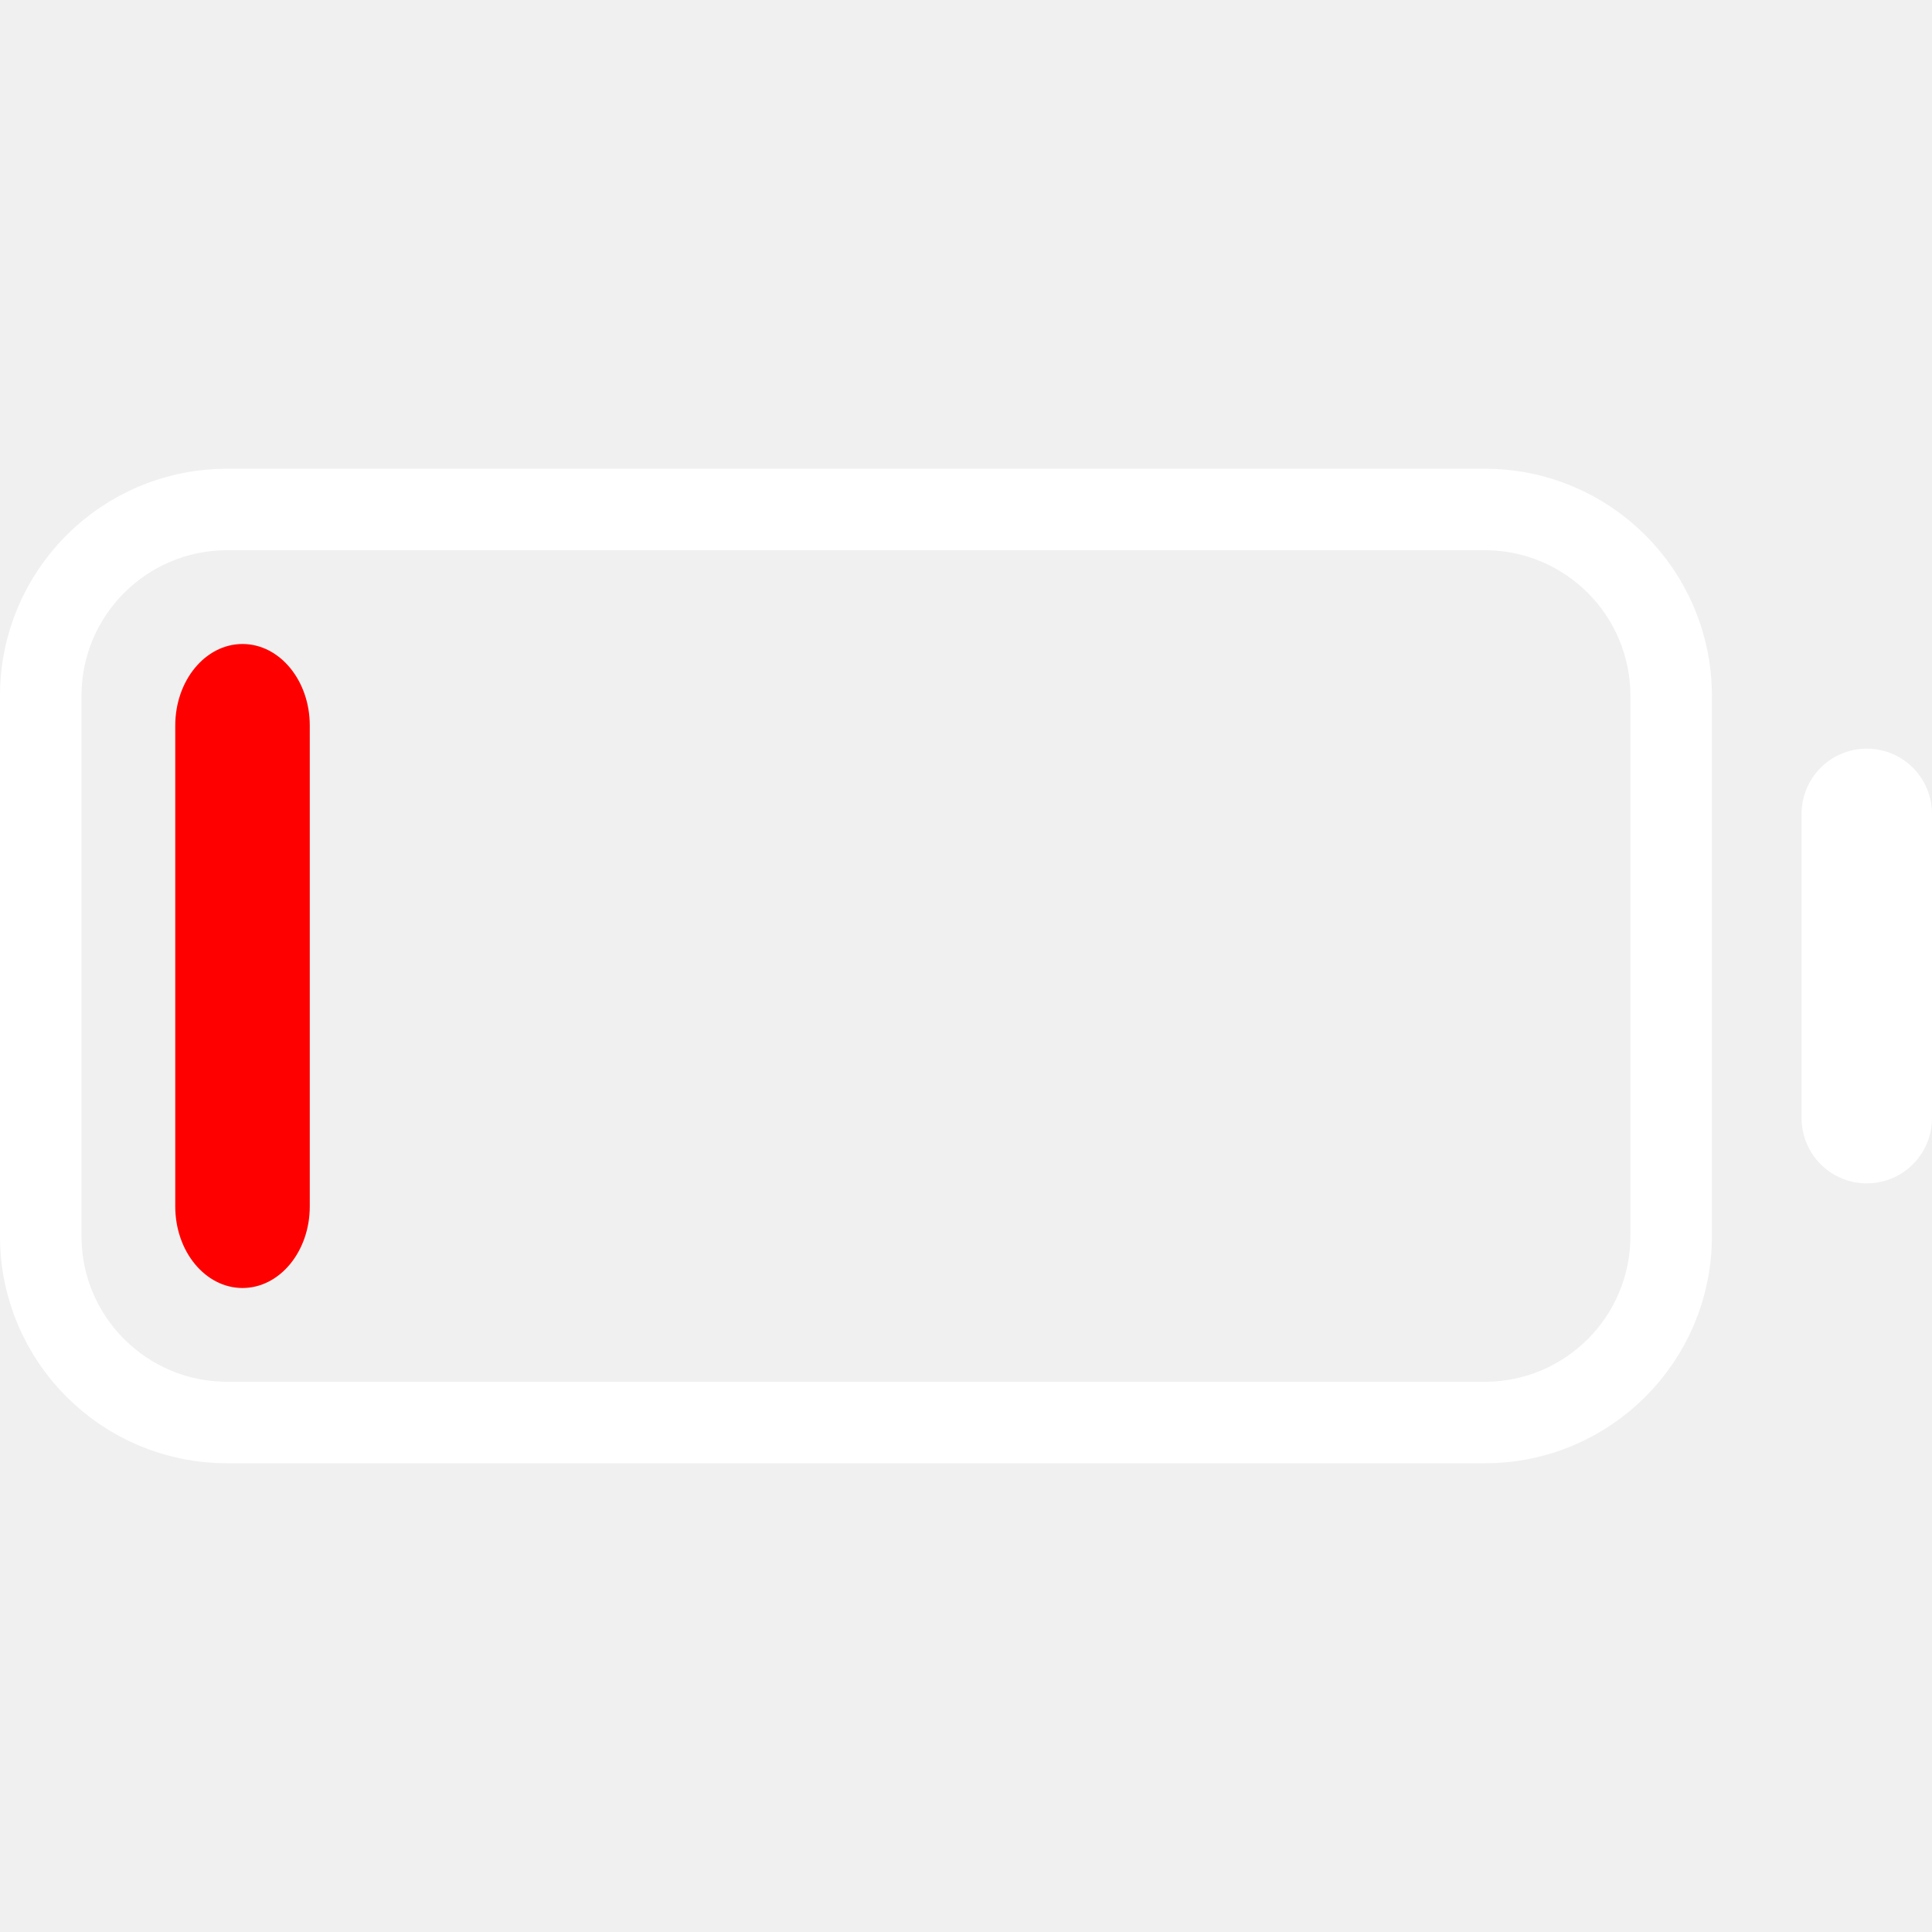
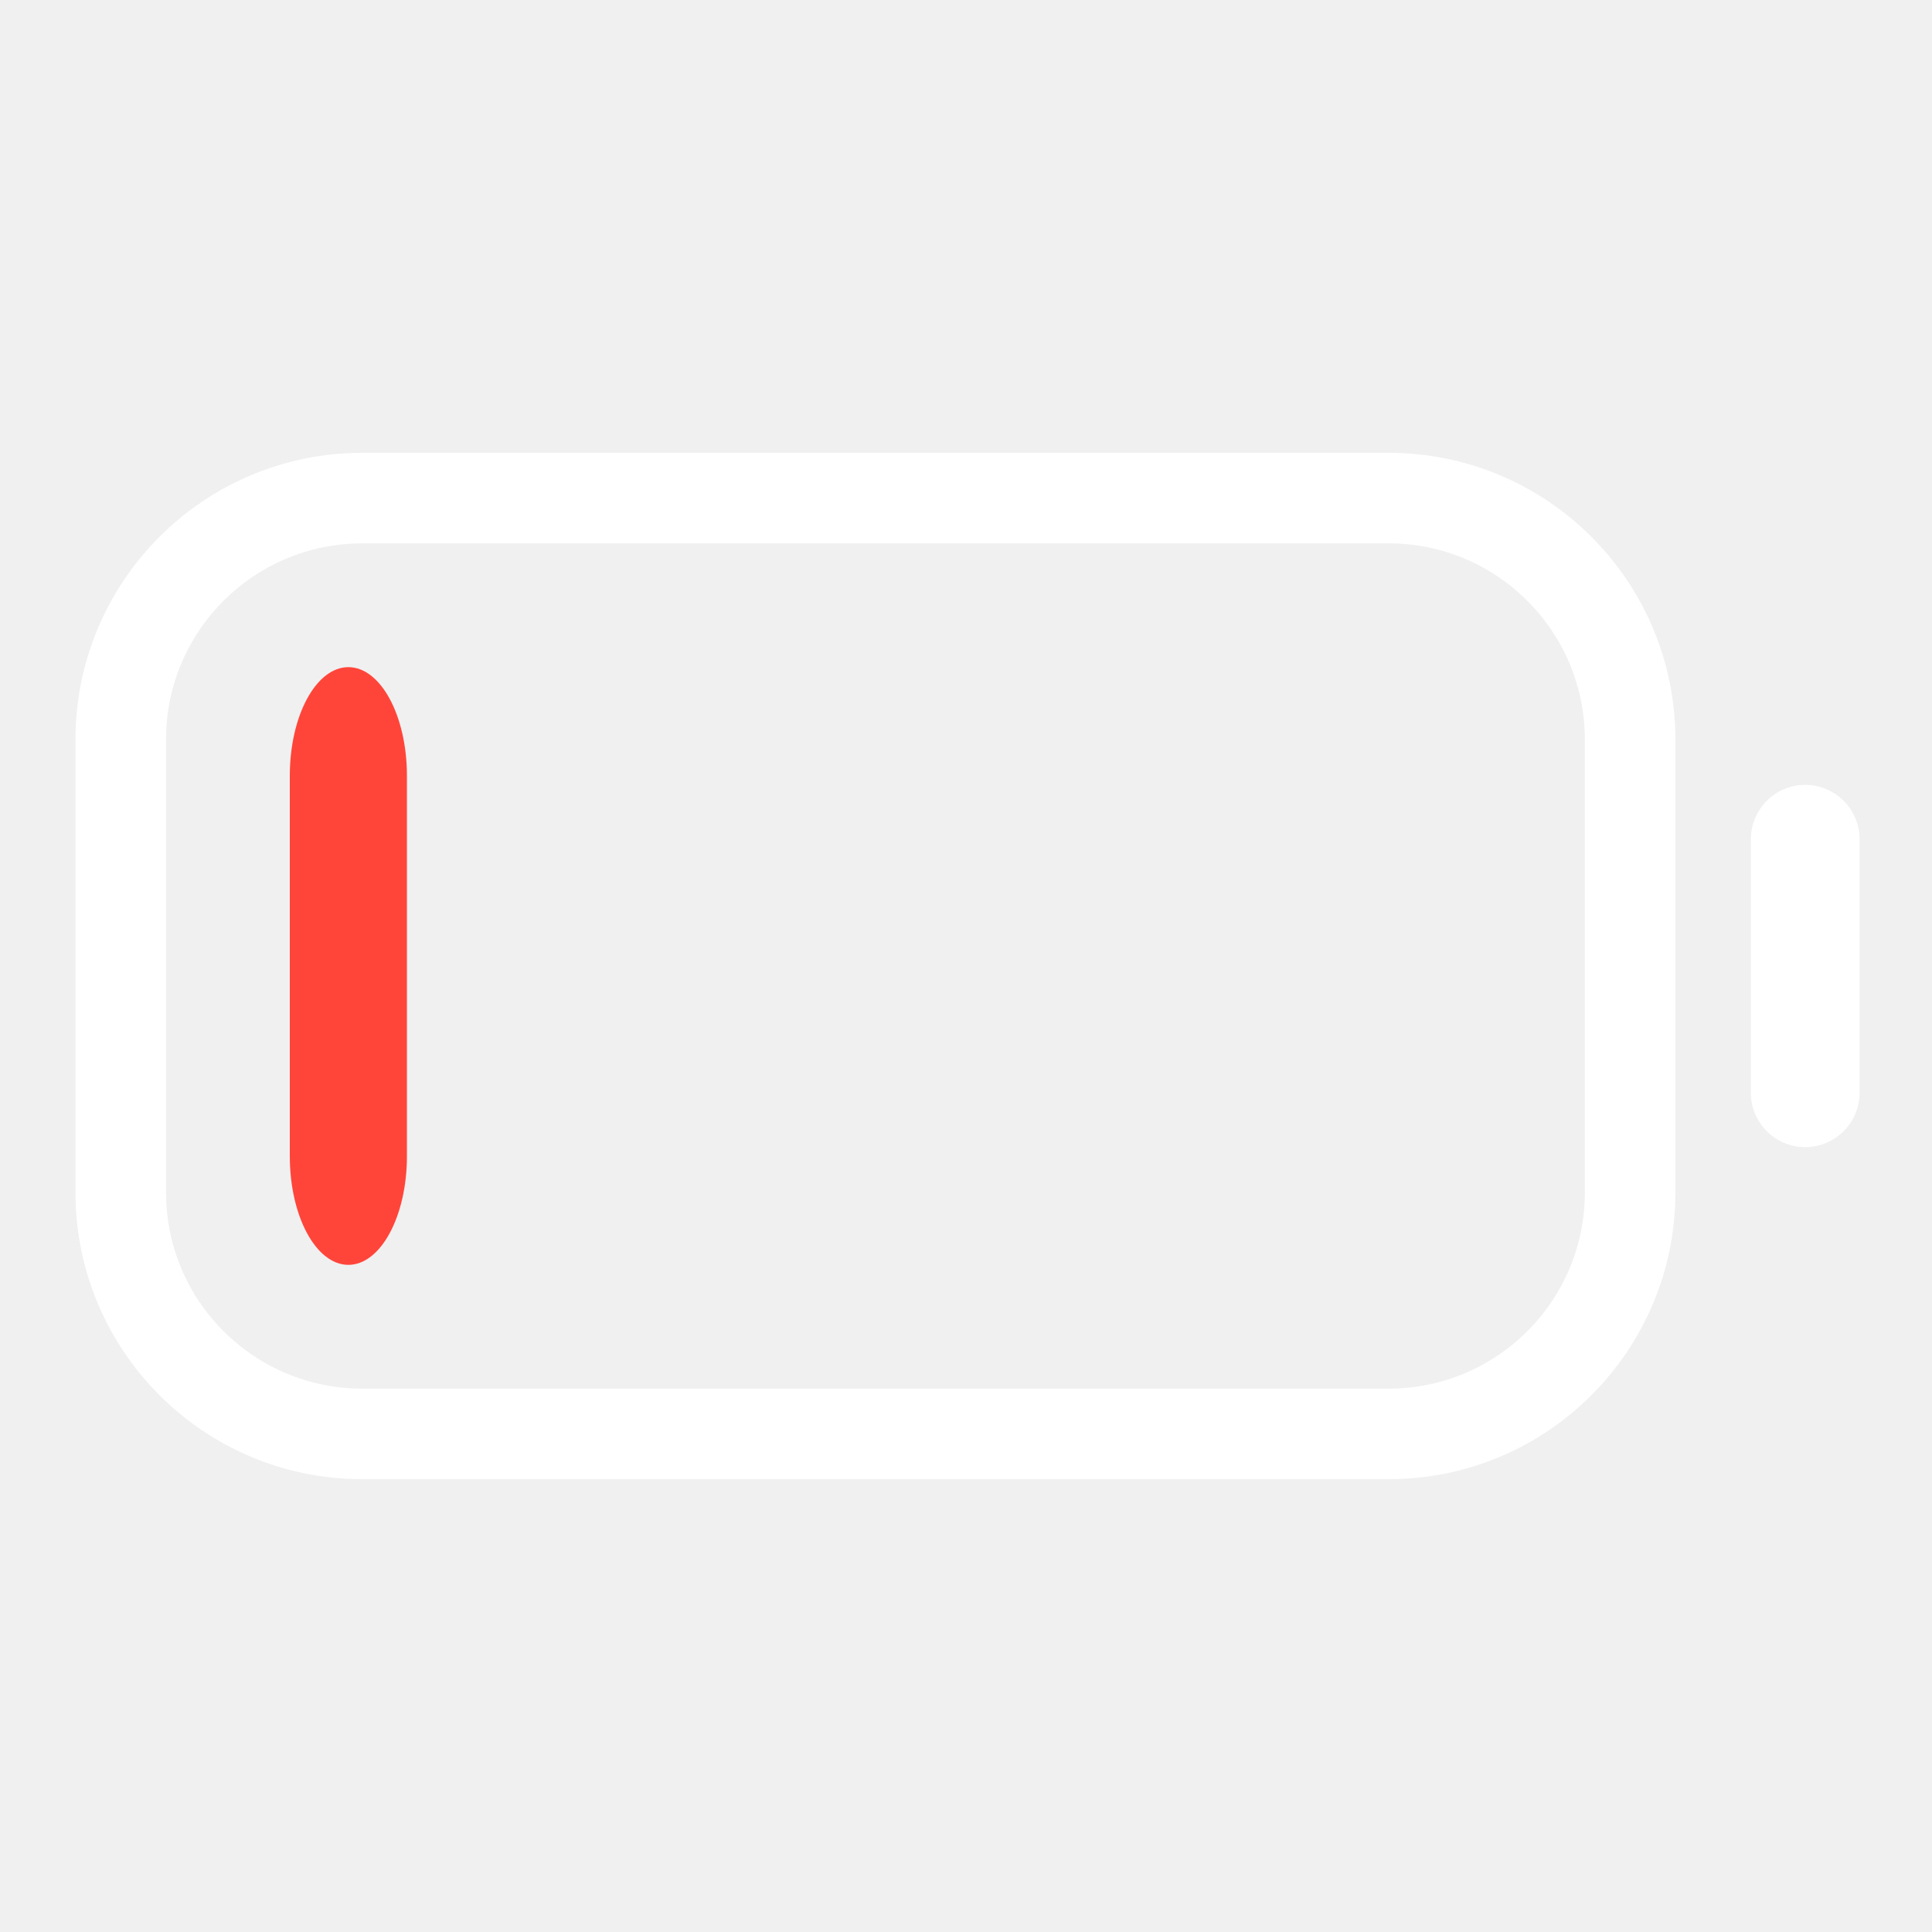
- <svg xmlns="http://www.w3.org/2000/svg" width="512" height="512" viewBox="22 19 474 474">
-   <rect x="32" y="144" width="400" height="224" rx="45.7" ry="45.7" style="fill:none;stroke:#ffffff;stroke-linecap:square;stroke-miterlimit:10;stroke-width:20px" />
-   <rect x="65" y="177" width="33" height="158" rx="20" ry="20" style="fill:#ff0000;stroke:none" />
-   <line x1="480" y1="218.67" x2="480" y2="293.33" style="fill:none;stroke:#ffffff;stroke-linecap:round;stroke-miterlimit:10;stroke-width:32px" />
+ <svg xmlns="http://www.w3.org/2000/svg" width="32" height="32" viewBox="0 0 32 32">
+   <g>
+     <rect x="2" y="8.25" width="25" height="15.5" rx="4" fill="none" stroke="#ffffff" stroke-width="1.5" />
+     <rect x="29" y="13" width="1.8" height="6" rx="0.9" fill="#ffffff" />
+     <rect x="4.8" y="11.05" width="1.94" height="9.9" rx="1.8" fill="#ff453a" />
+   </g>
</svg>
